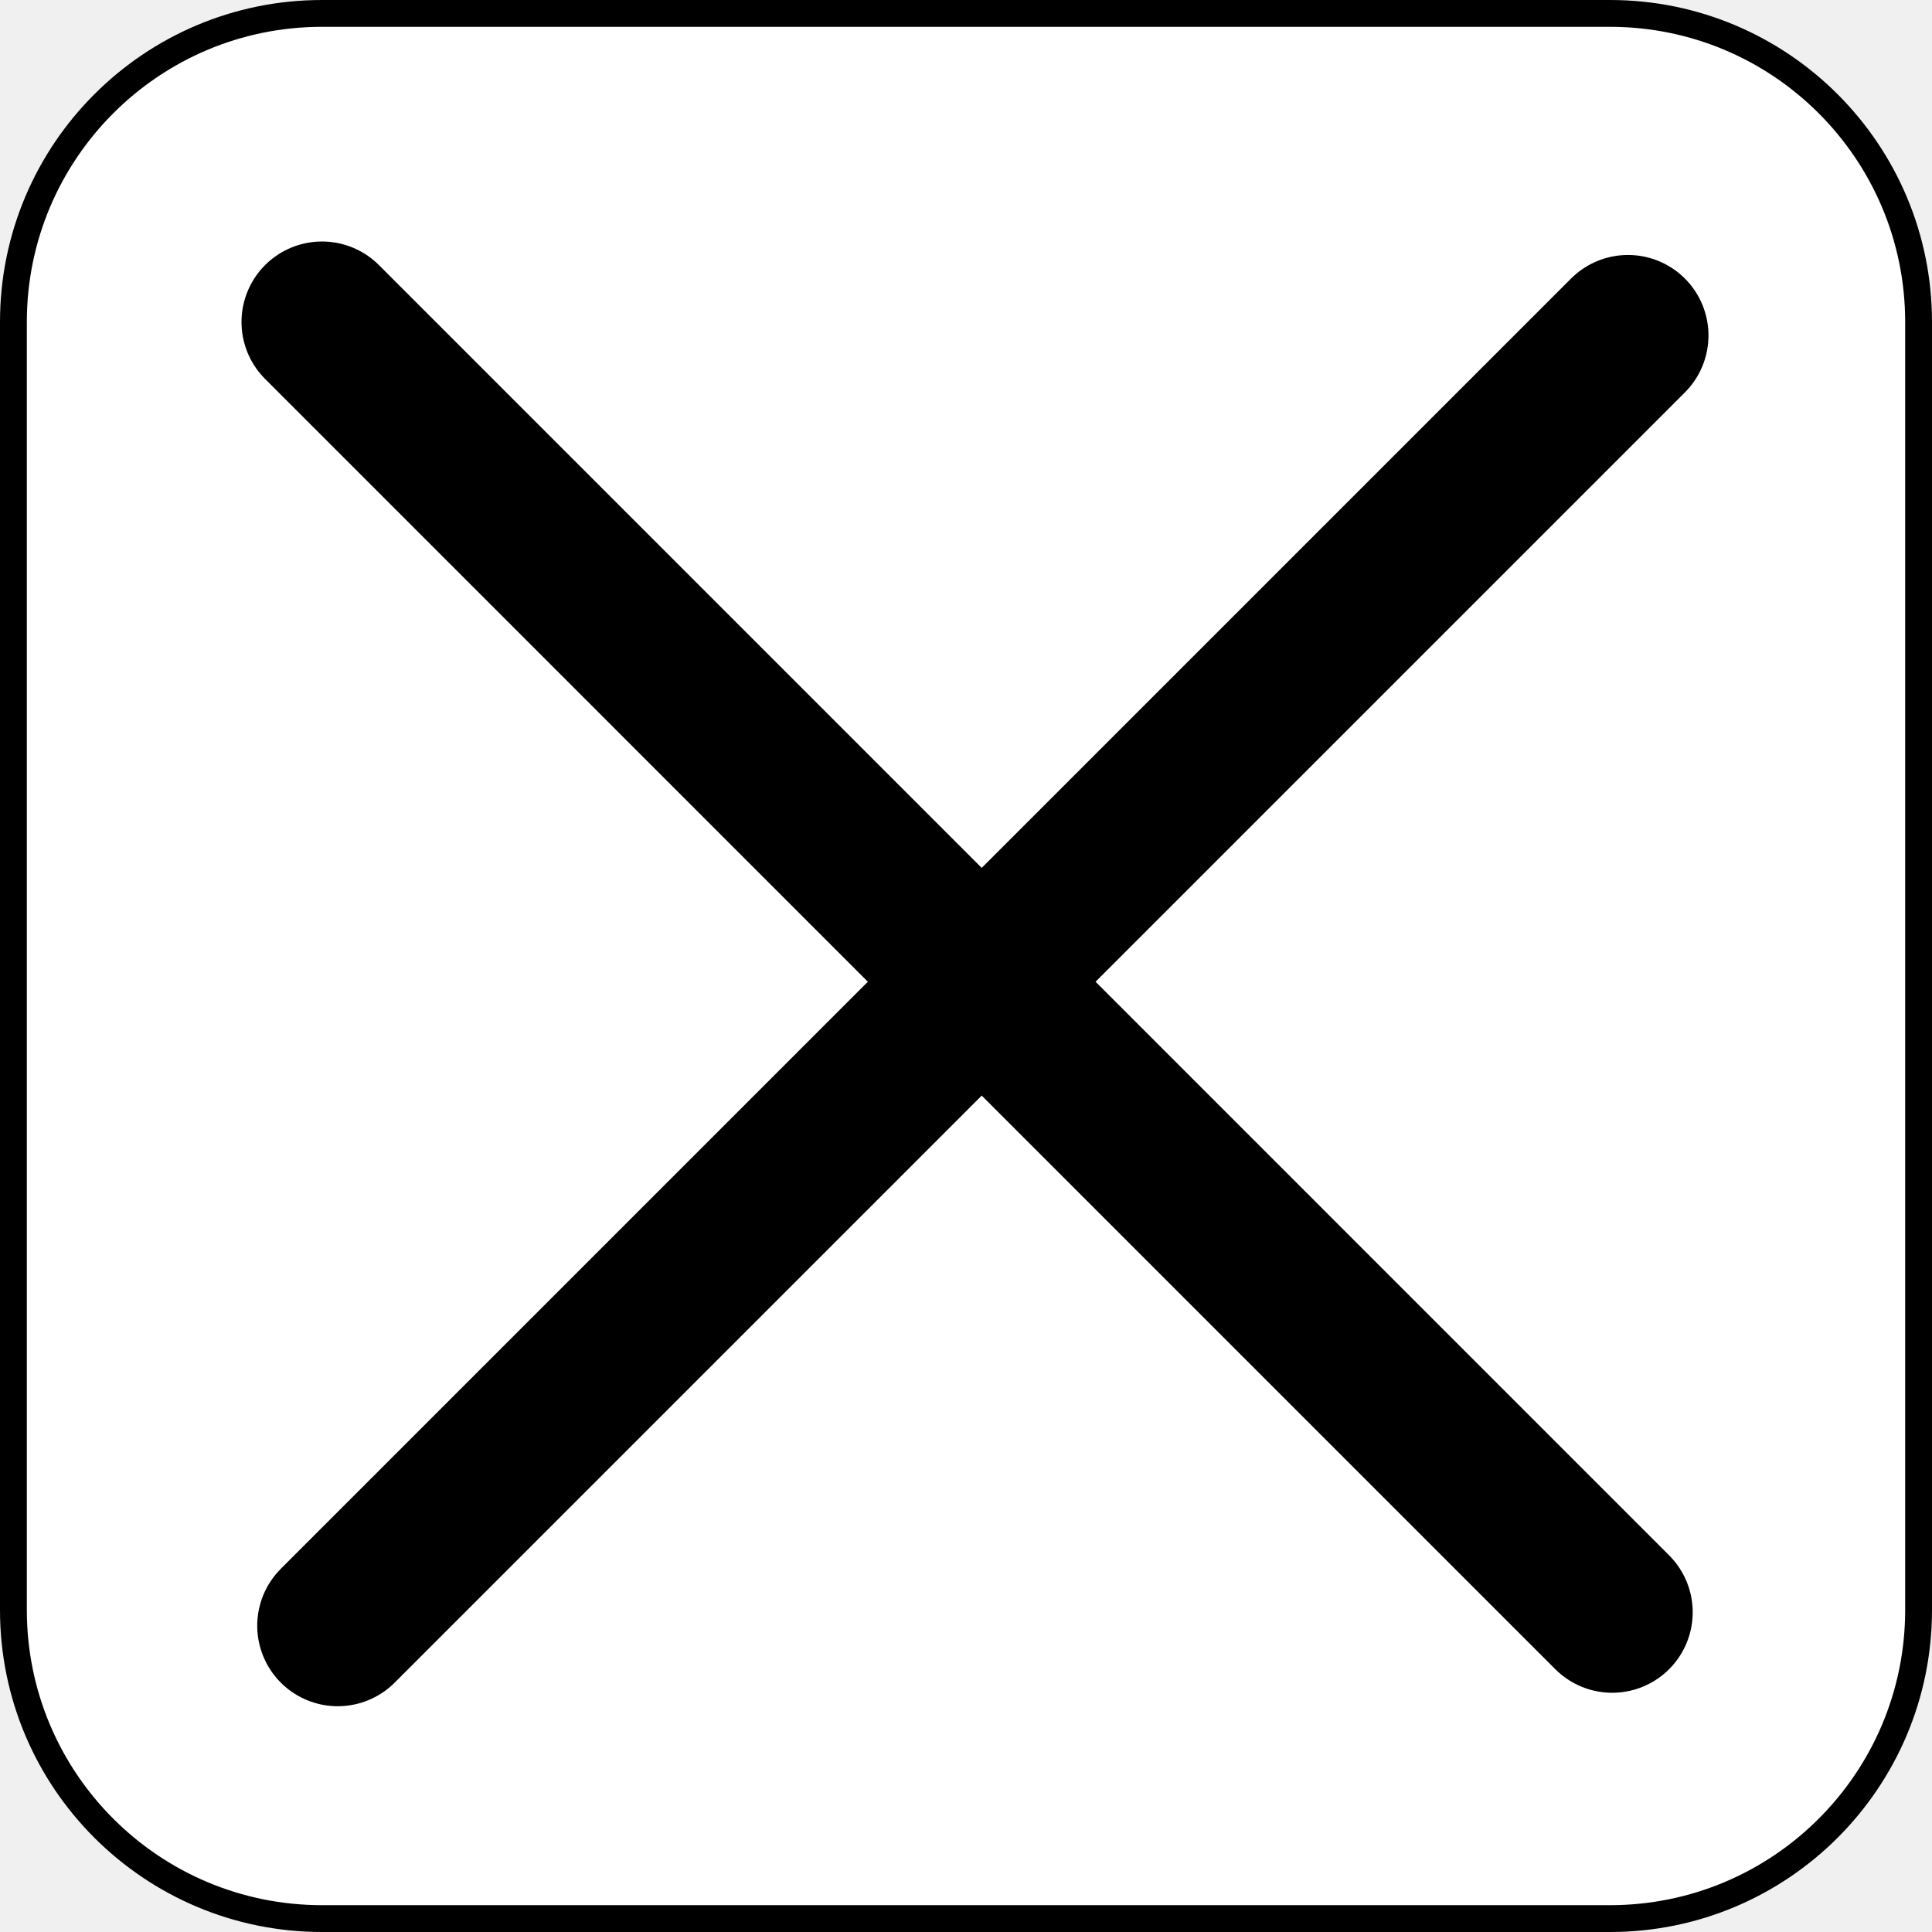
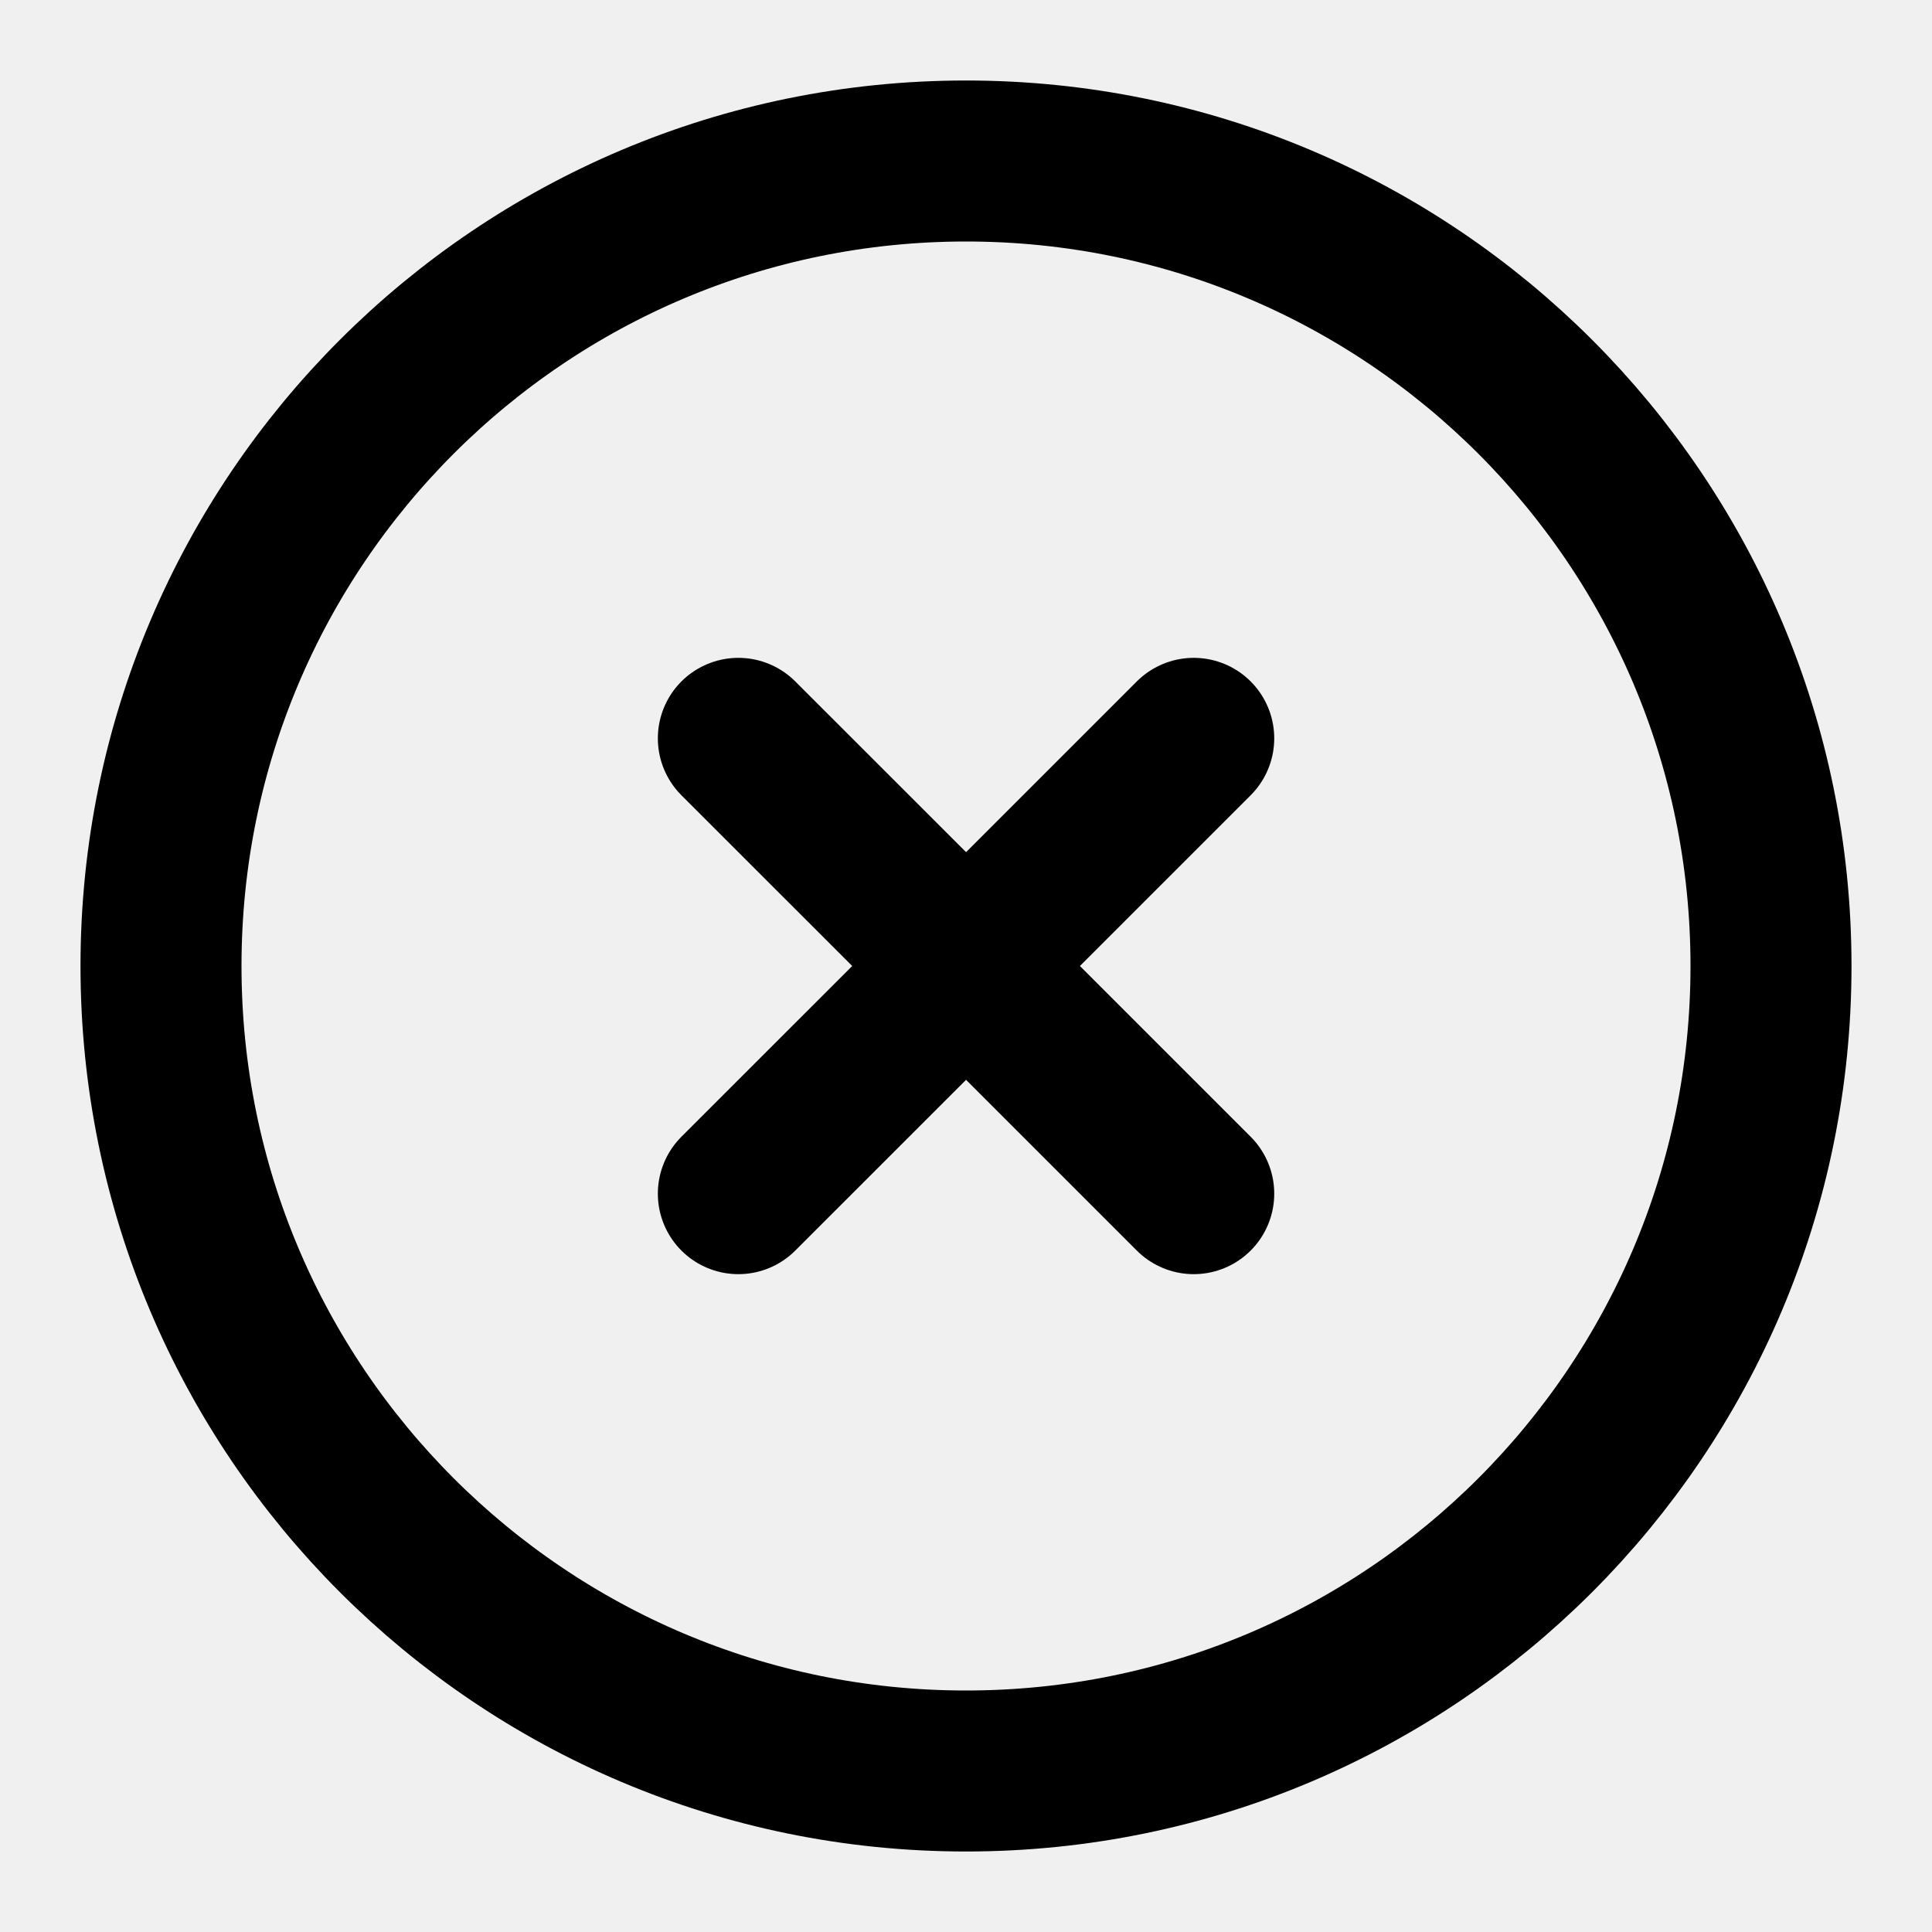
- <svg xmlns="http://www.w3.org/2000/svg" width="36" height="36" viewBox="0 0 36 36" fill="none">
-   <rect x="0.25" y="0.25" width="35.5" height="35.5" rx="5.75" fill="white" stroke="black" stroke-width="0.5" />
-   <path d="M6.293 30.293L30.335 6.251" stroke="black" stroke-width="3" stroke-linecap="round" />
-   <path d="M30.041 30.042L6 6" stroke="black" stroke-width="3" stroke-linecap="round" />
+ <svg xmlns="http://www.w3.org/2000/svg" width="64px" height="64px" stroke-width="2" viewBox="0 0 24 24" fill="none" color="#000000">
+   <path d="M9.172 14.828L12.001 12M14.829 9.172L12.001 12M12.001 12L9.172 9.172M12.001 12L14.829 14.828" stroke="#000000" stroke-width="2" stroke-linecap="round" stroke-linejoin="round" />
+   <path d="M12 22C17.523 22 22 17.523 22 12C22 6.477 17.523 2 12 2C6.477 2 2 6.477 2 12C2 17.523 6.477 22 12 22Z" stroke="#000000" stroke-width="2" stroke-linecap="round" stroke-linejoin="round" />
</svg>
